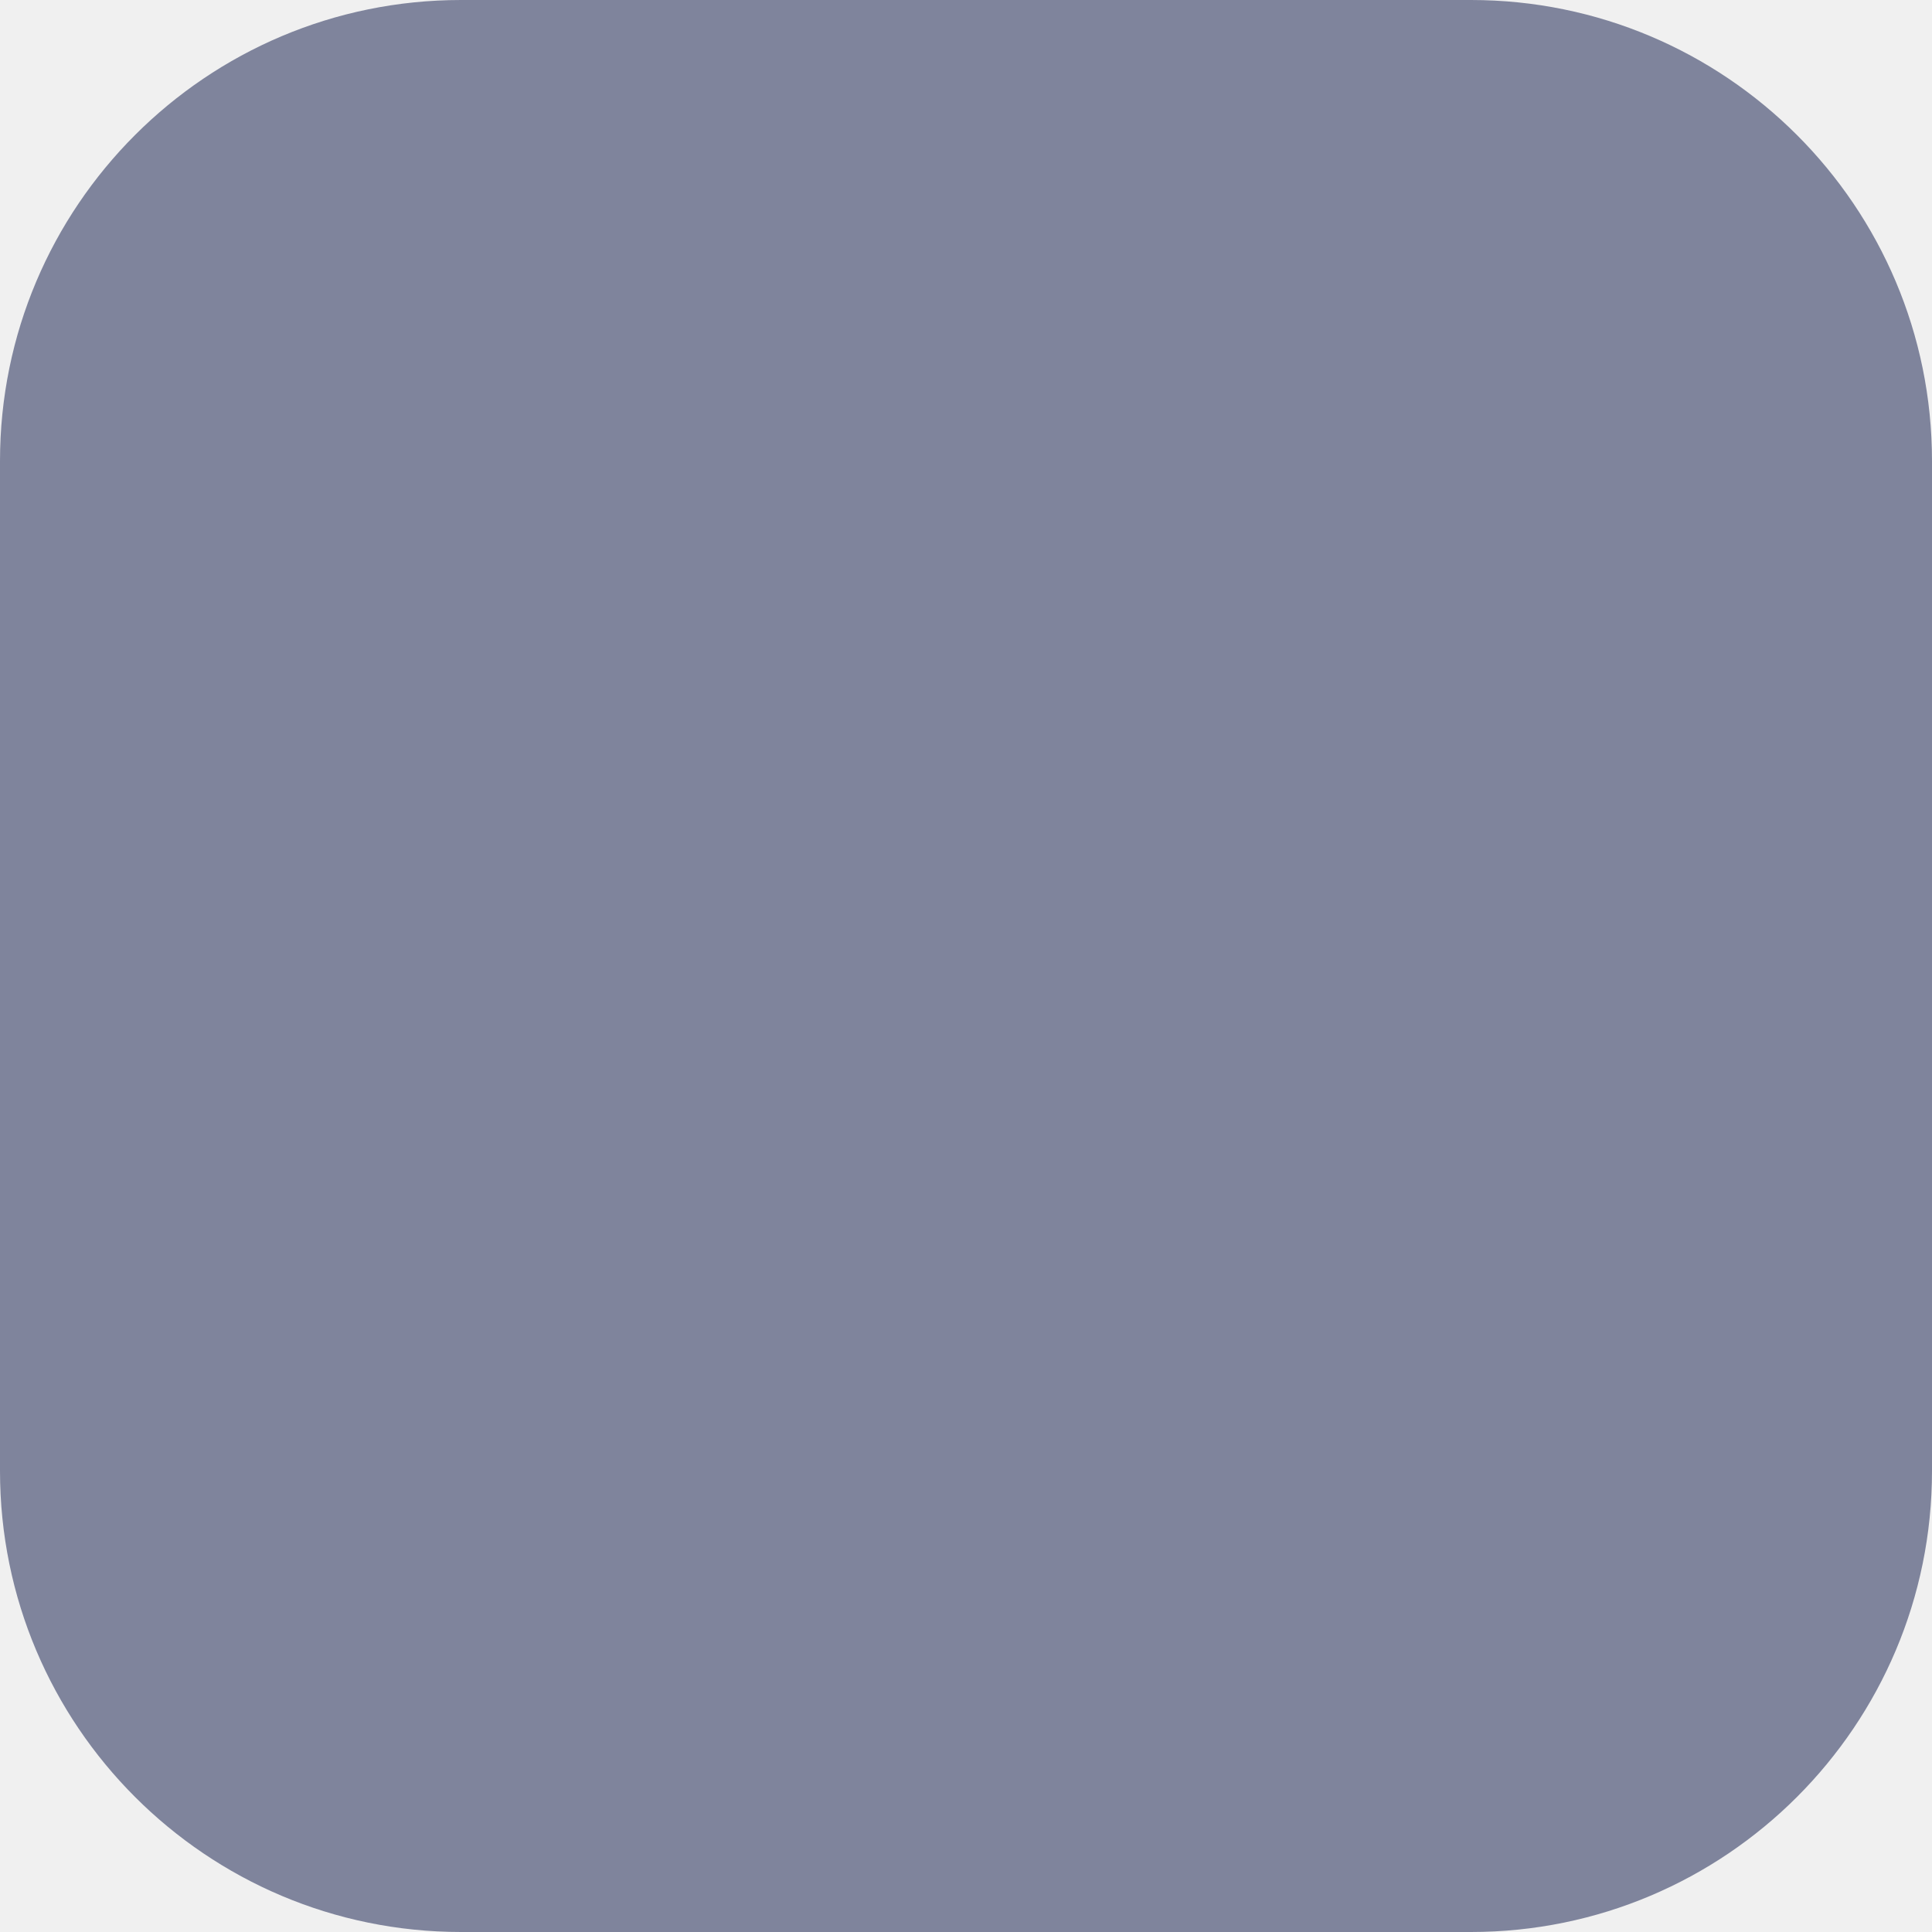
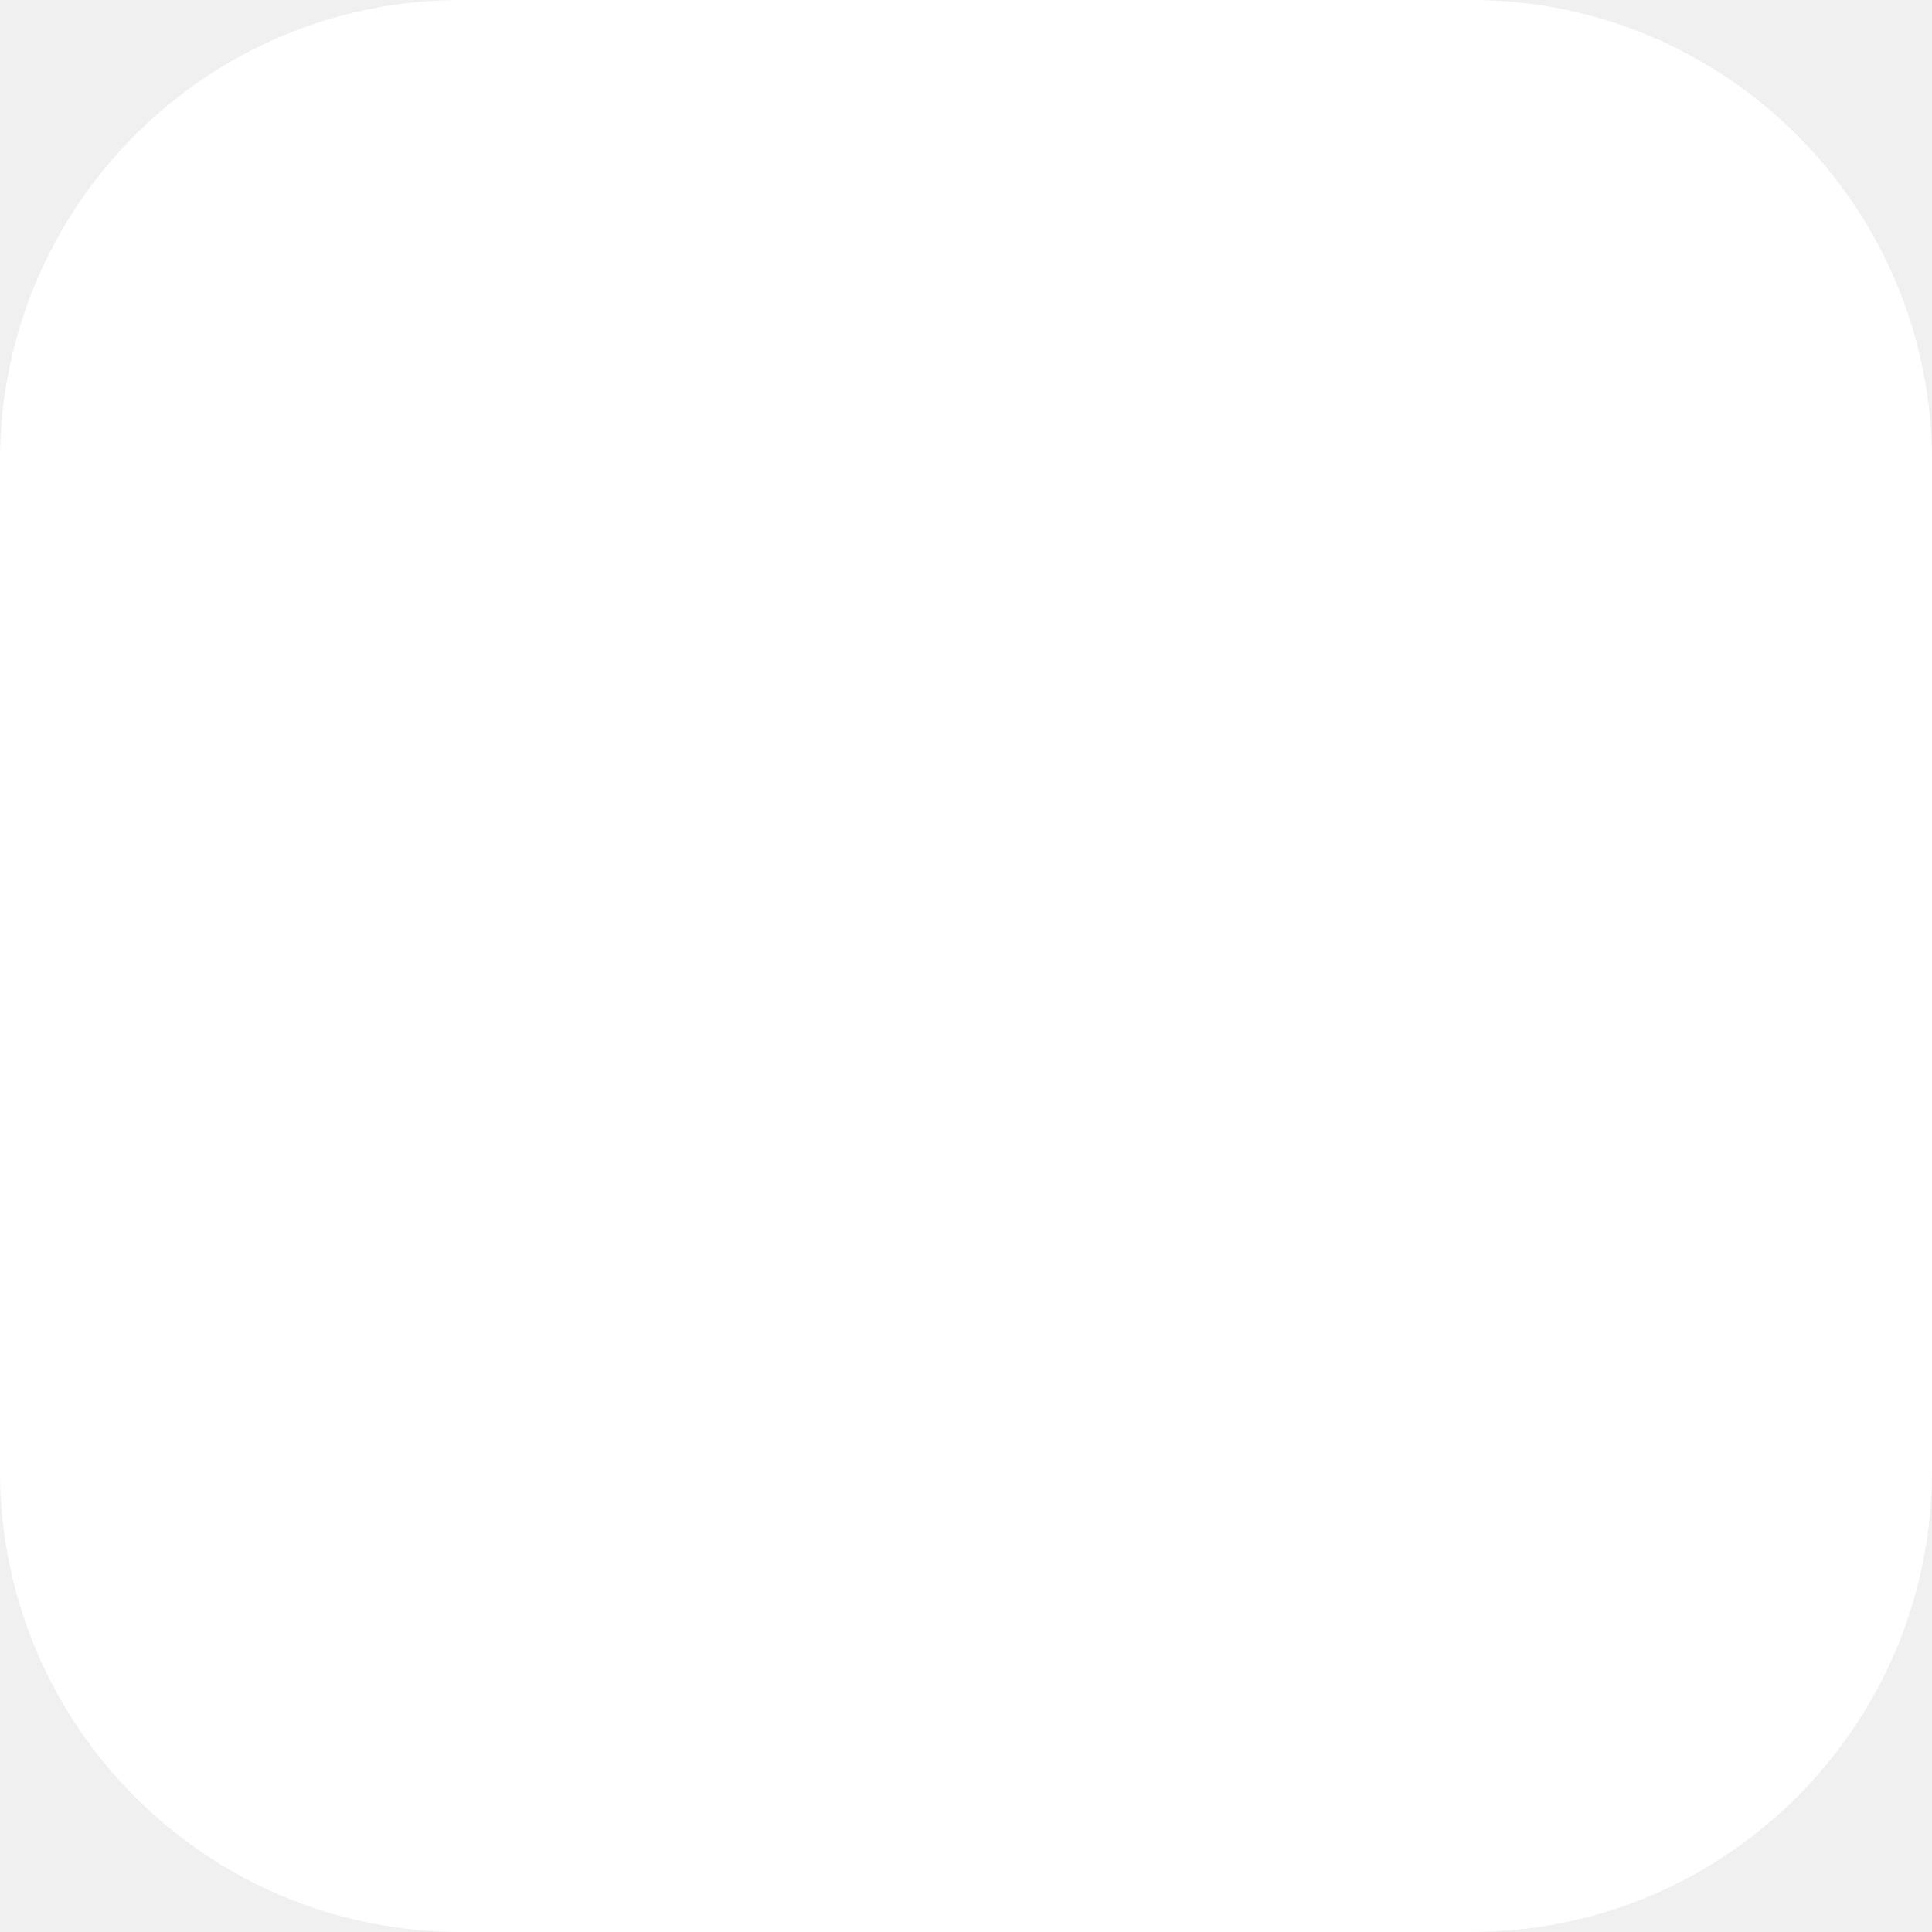
<svg xmlns="http://www.w3.org/2000/svg" width="16" height="16" viewBox="0 0 16 16" version="1.1" id="svg1">
  <defs id="defs1" />
  <g id="layer1">
-     <rect style="fill:#7f849c;fill-opacity:1;stroke-width:0.583" id="rect1" width="16" height="16" x="0" y="0" ry="3.818" />
+     <rect style="fill:#ffffff;fill-opacity:1;stroke-width:0.583" id="rect1" width="16" height="16" x="0" y="0" ry="3.818" />
  </g>
</svg>
